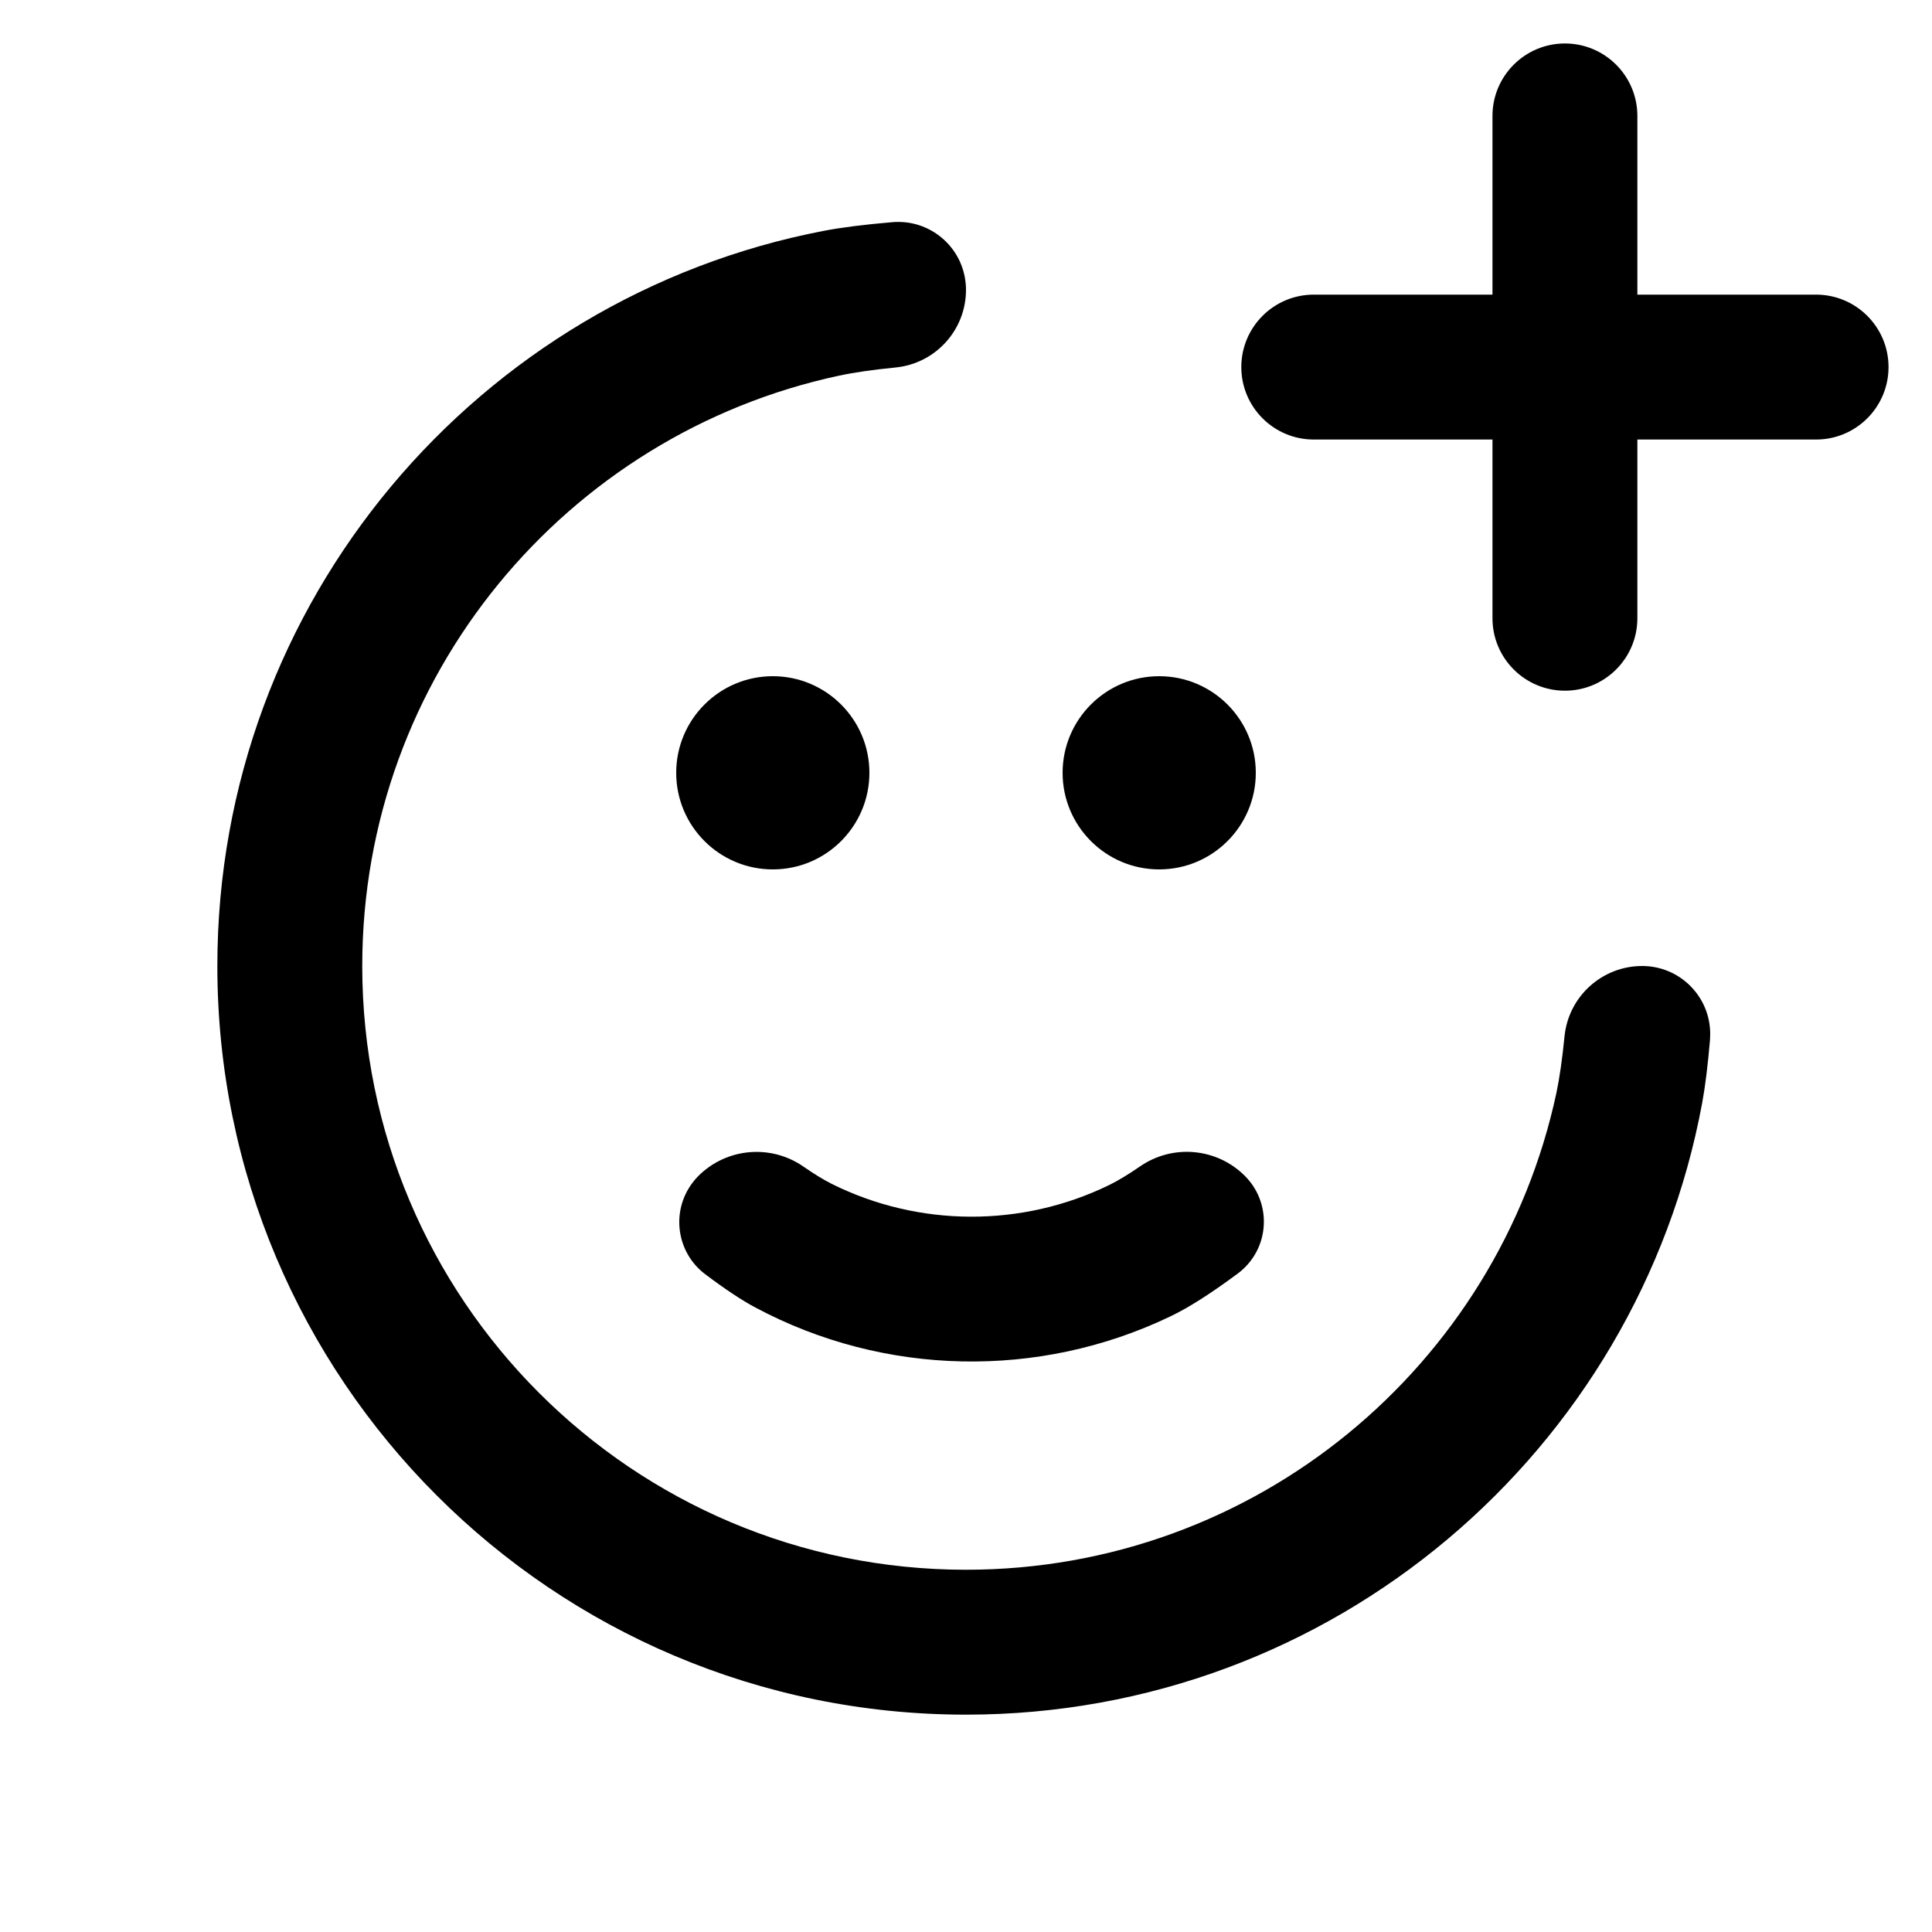
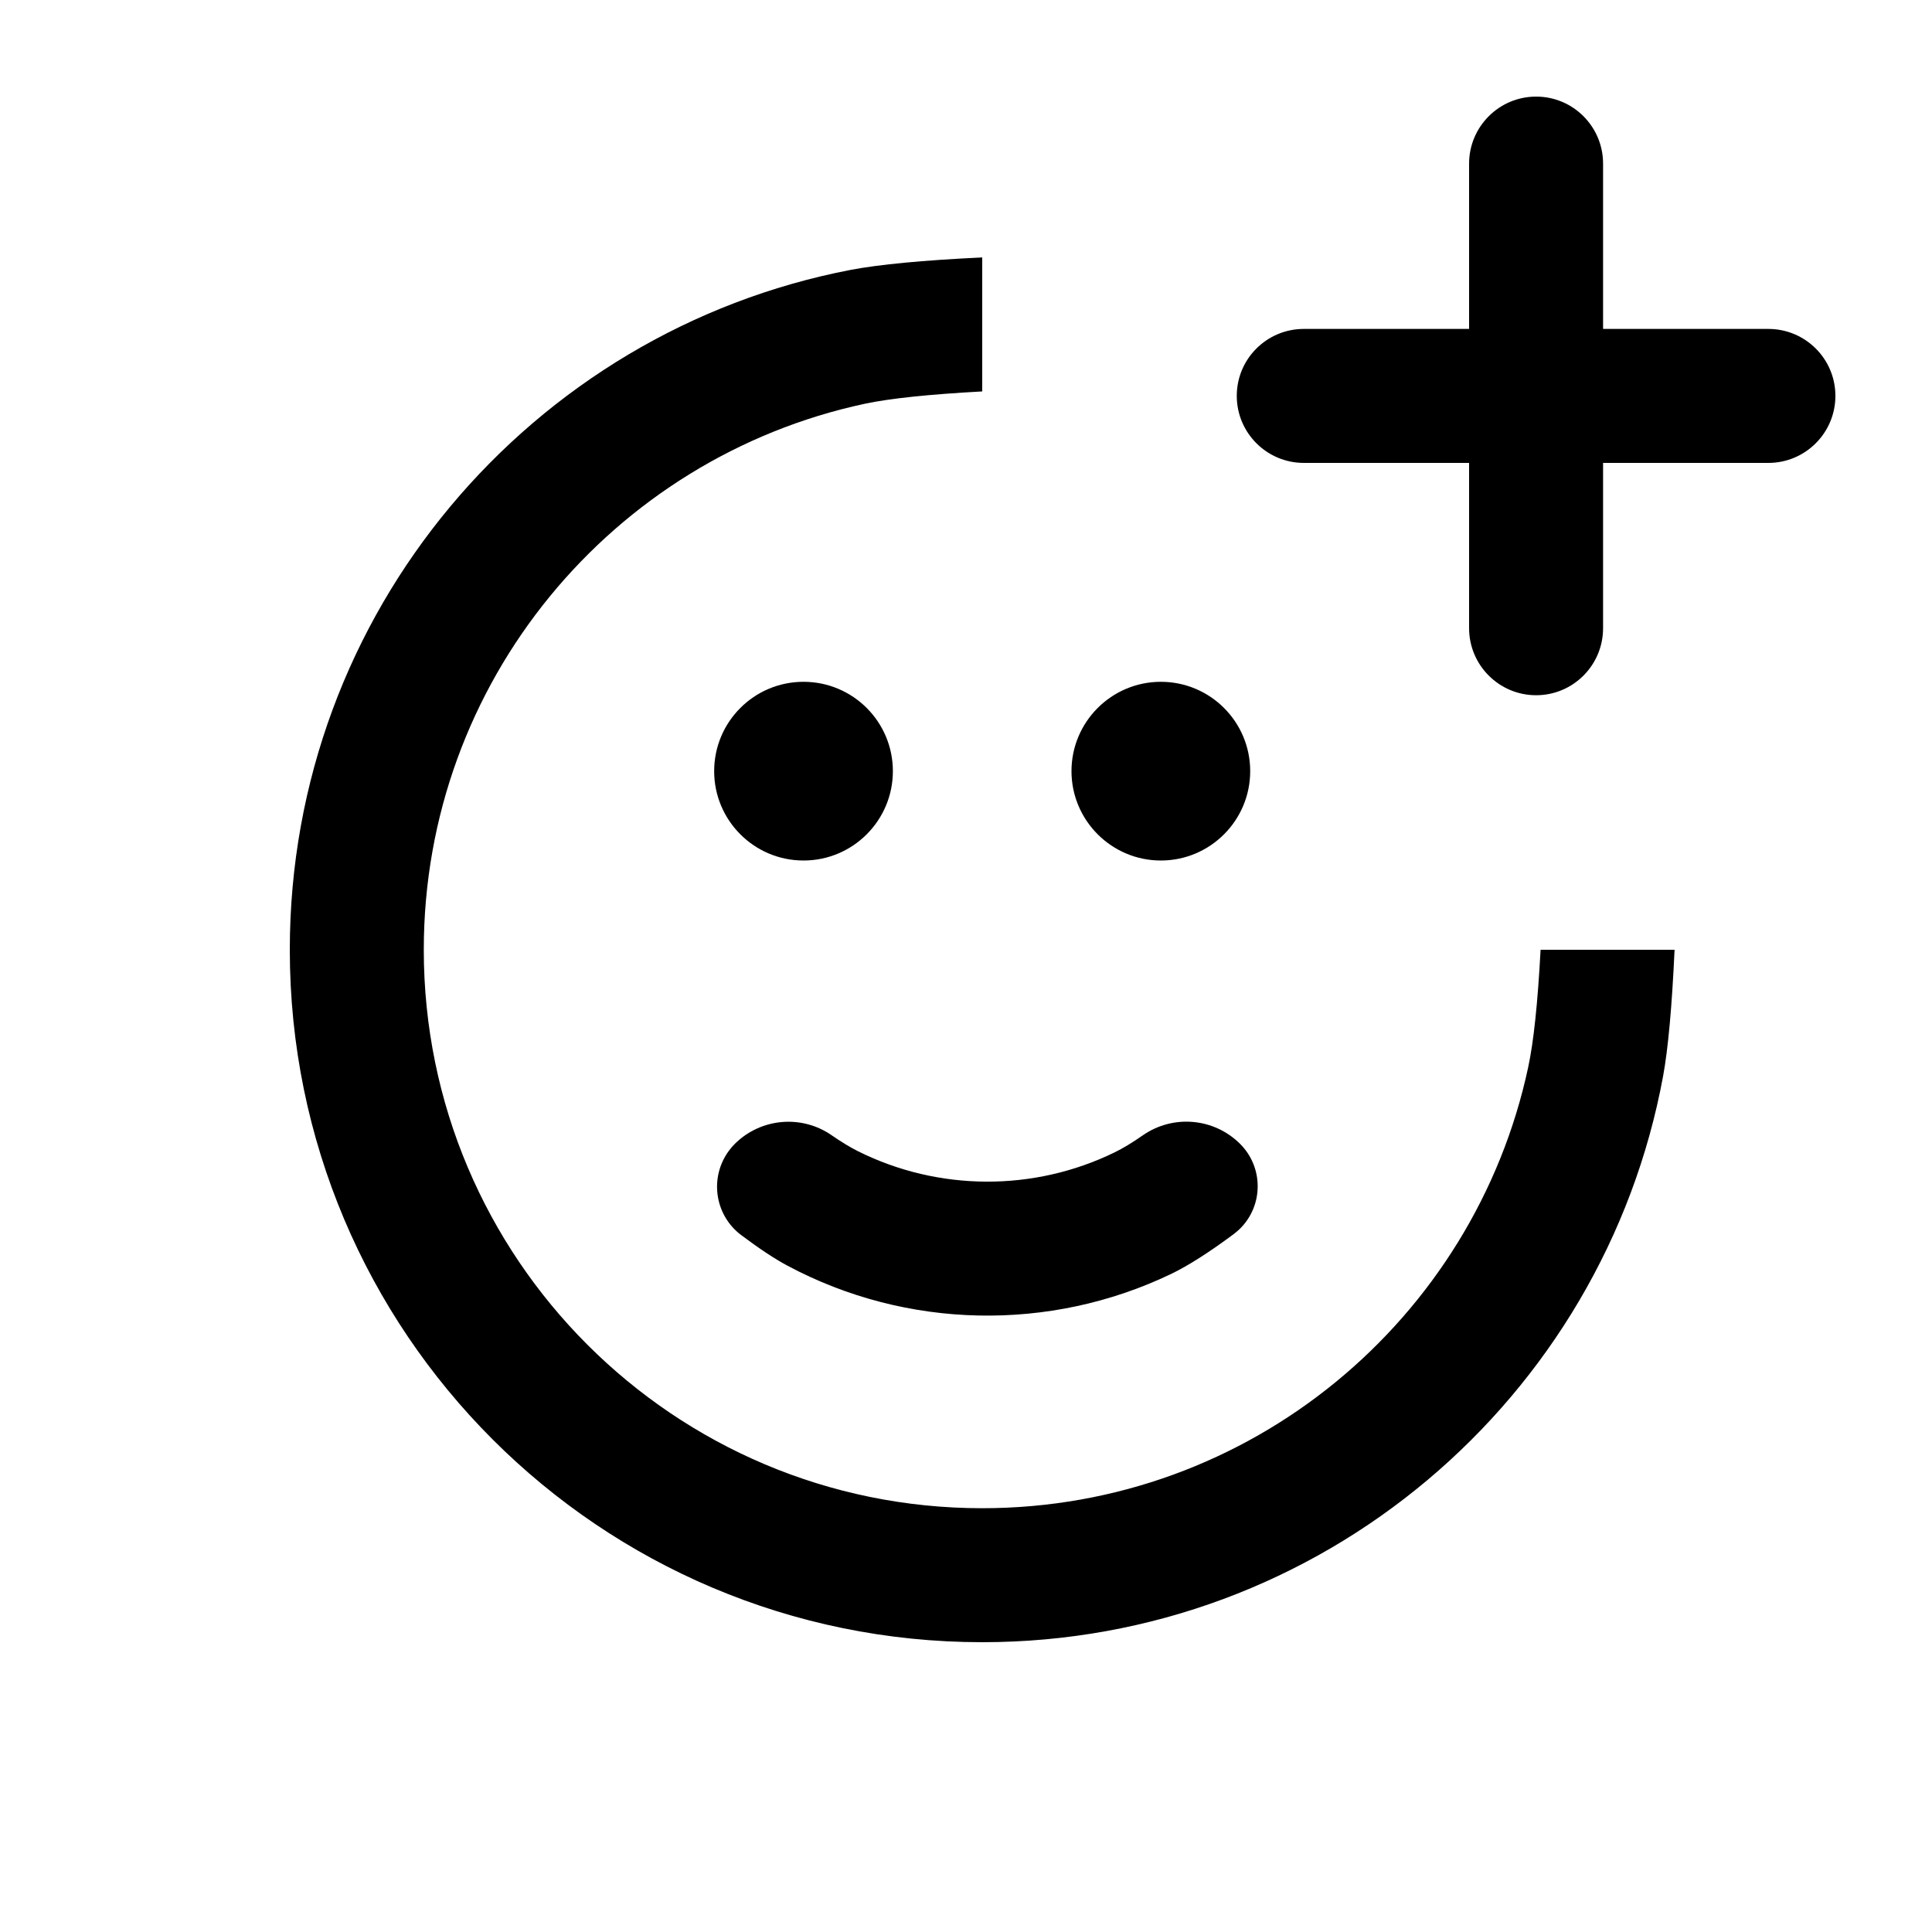
<svg id="add-reaction" viewBox="0 0 20 20">
-   <path d="M16.95,3.05 L18.8,3.05 C19.214,3.05 19.55,3.386 19.55,3.8 L19.55,3.8 C19.55,4.214 19.214,4.55 18.8,4.55 L16.95,4.55 L16.95,6.4 C16.95,6.814 16.614,7.15 16.2,7.15 L16.2,7.15 C15.786,7.15 15.45,6.814 15.45,6.4 L15.45,4.55 L13.6,4.55 C13.186,4.55 12.85,4.214 12.85,3.8 L12.85,3.8 C12.85,3.386 13.186,3.05 13.6,3.05 L15.45,3.05 L15.45,1.2 C15.45,0.786 15.786,0.45 16.2,0.45 L16.2,0.45 C16.614,0.45 16.95,0.786 16.95,1.2 L16.95,3.05 Z M12,9 C11.448,9 11,8.552 11,8 C11,7.448 11.448,7 12,7 C12.552,7 13,7.448 13,8 C13,8.552 12.552,9 12,9 Z M8,9 C7.448,9 7,8.552 7,8 C7,7.448 7.448,7 8,7 C8.552,7 9,7.448 9,8 C9,8.552 8.552,9 8,9 Z M10,3 L10,3 C10,3.415 9.686,3.762 9.273,3.804 C9.032,3.828 8.836,3.856 8.685,3.889 C5.864,4.493 3.75,6.999 3.75,10 C3.75,13.452 6.548,16.25 10,16.25 C13.001,16.25 15.508,14.135 16.112,11.313 C16.144,11.162 16.172,10.967 16.196,10.727 L16.196,10.727 C16.238,10.314 16.585,10 17,10 L17,10 C17.389,10 17.704,10.315 17.704,10.704 C17.704,10.724 17.703,10.744 17.702,10.764 C17.679,11.031 17.652,11.249 17.621,11.417 C16.955,15.02 13.796,17.75 10,17.75 C5.72,17.75 2.25,14.28 2.25,10 C2.25,6.224 4.951,3.078 8.526,2.39 C8.707,2.355 8.944,2.325 9.236,2.3 L9.236,2.3 C9.623,2.266 9.964,2.552 9.997,2.939 C9.999,2.959 10,2.98 10,3 Z M7.23,12.173 L7.23,12.173 C7.521,11.883 7.977,11.842 8.315,12.075 C8.427,12.153 8.526,12.213 8.611,12.256 C9.512,12.704 10.577,12.708 11.481,12.268 C11.573,12.223 11.679,12.159 11.801,12.075 L11.801,12.075 C12.139,11.841 12.596,11.882 12.887,12.173 L12.887,12.173 C13.149,12.435 13.149,12.859 12.887,13.12 C12.864,13.143 12.839,13.165 12.813,13.184 C12.535,13.39 12.302,13.539 12.112,13.629 C10.755,14.279 9.154,14.248 7.821,13.536 C7.678,13.46 7.505,13.345 7.302,13.192 L7.302,13.192 C7.003,12.968 6.943,12.543 7.168,12.245 C7.187,12.219 7.208,12.195 7.23,12.173 Z" />
+   <path d="M16.595,3.405 L18.306,3.405 C18.689,3.405 19,3.715 19,4.098 L19,4.098 C19,4.481 18.689,4.792 18.306,4.792 L16.595,4.792 L16.595,6.503 C16.595,6.886 16.285,7.197 15.902,7.197 L15.902,7.197 C15.519,7.197 15.208,6.886 15.208,6.503 L15.208,4.792 L13.497,4.792 C13.114,4.792 12.803,4.481 12.803,4.098 L12.803,4.098 C12.803,3.715 13.114,3.405 13.497,3.405 L15.208,3.405 L15.208,1.694 C15.208,1.311 15.519,1 15.902,1 L15.902,1 C16.285,1 16.595,1.311 16.595,1.694 L16.595,3.405 Z M12.017,8.908 C11.507,8.908 11.092,8.493 11.092,7.983 C11.092,7.472 11.507,7.058 12.017,7.058 C12.528,7.058 12.942,7.472 12.942,7.983 C12.942,8.493 12.528,8.908 12.017,8.908 Z M8.318,8.908 C7.807,8.908 7.393,8.493 7.393,7.983 C7.393,7.472 7.807,7.058 8.318,7.058 C8.829,7.058 9.243,7.472 9.243,7.983 C9.243,8.493 8.829,8.908 8.318,8.908 Z M10.168,2.665 L10.168,4.052 C9.618,4.082 9.213,4.124 8.951,4.18 C6.343,4.739 4.387,7.057 4.387,9.832 C4.387,13.025 6.975,15.613 10.168,15.613 C12.943,15.613 15.262,13.656 15.82,11.047 C15.876,10.786 15.919,10.381 15.948,9.832 L17.335,9.832 C17.308,10.423 17.268,10.859 17.216,11.142 C16.6,14.475 13.679,17 10.168,17 C6.209,17 3,13.791 3,9.832 C3,6.34 5.498,3.431 8.805,2.794 C9.099,2.738 9.553,2.694 10.168,2.665 Z M7.606,11.842 L7.606,11.842 C7.875,11.574 8.297,11.536 8.609,11.752 C8.713,11.824 8.805,11.879 8.883,11.918 C9.716,12.333 10.702,12.337 11.537,11.93 C11.622,11.889 11.721,11.829 11.833,11.751 L11.833,11.751 C12.146,11.535 12.569,11.573 12.838,11.842 L12.838,11.842 C13.08,12.084 13.08,12.476 12.838,12.718 C12.816,12.739 12.793,12.759 12.769,12.777 C12.512,12.968 12.296,13.105 12.121,13.189 C10.866,13.79 9.386,13.761 8.153,13.103 C8.02,13.032 7.86,12.926 7.672,12.785 L7.672,12.785 C7.396,12.577 7.341,12.185 7.549,11.908 C7.566,11.885 7.585,11.863 7.606,11.842 Z" />
</svg>
